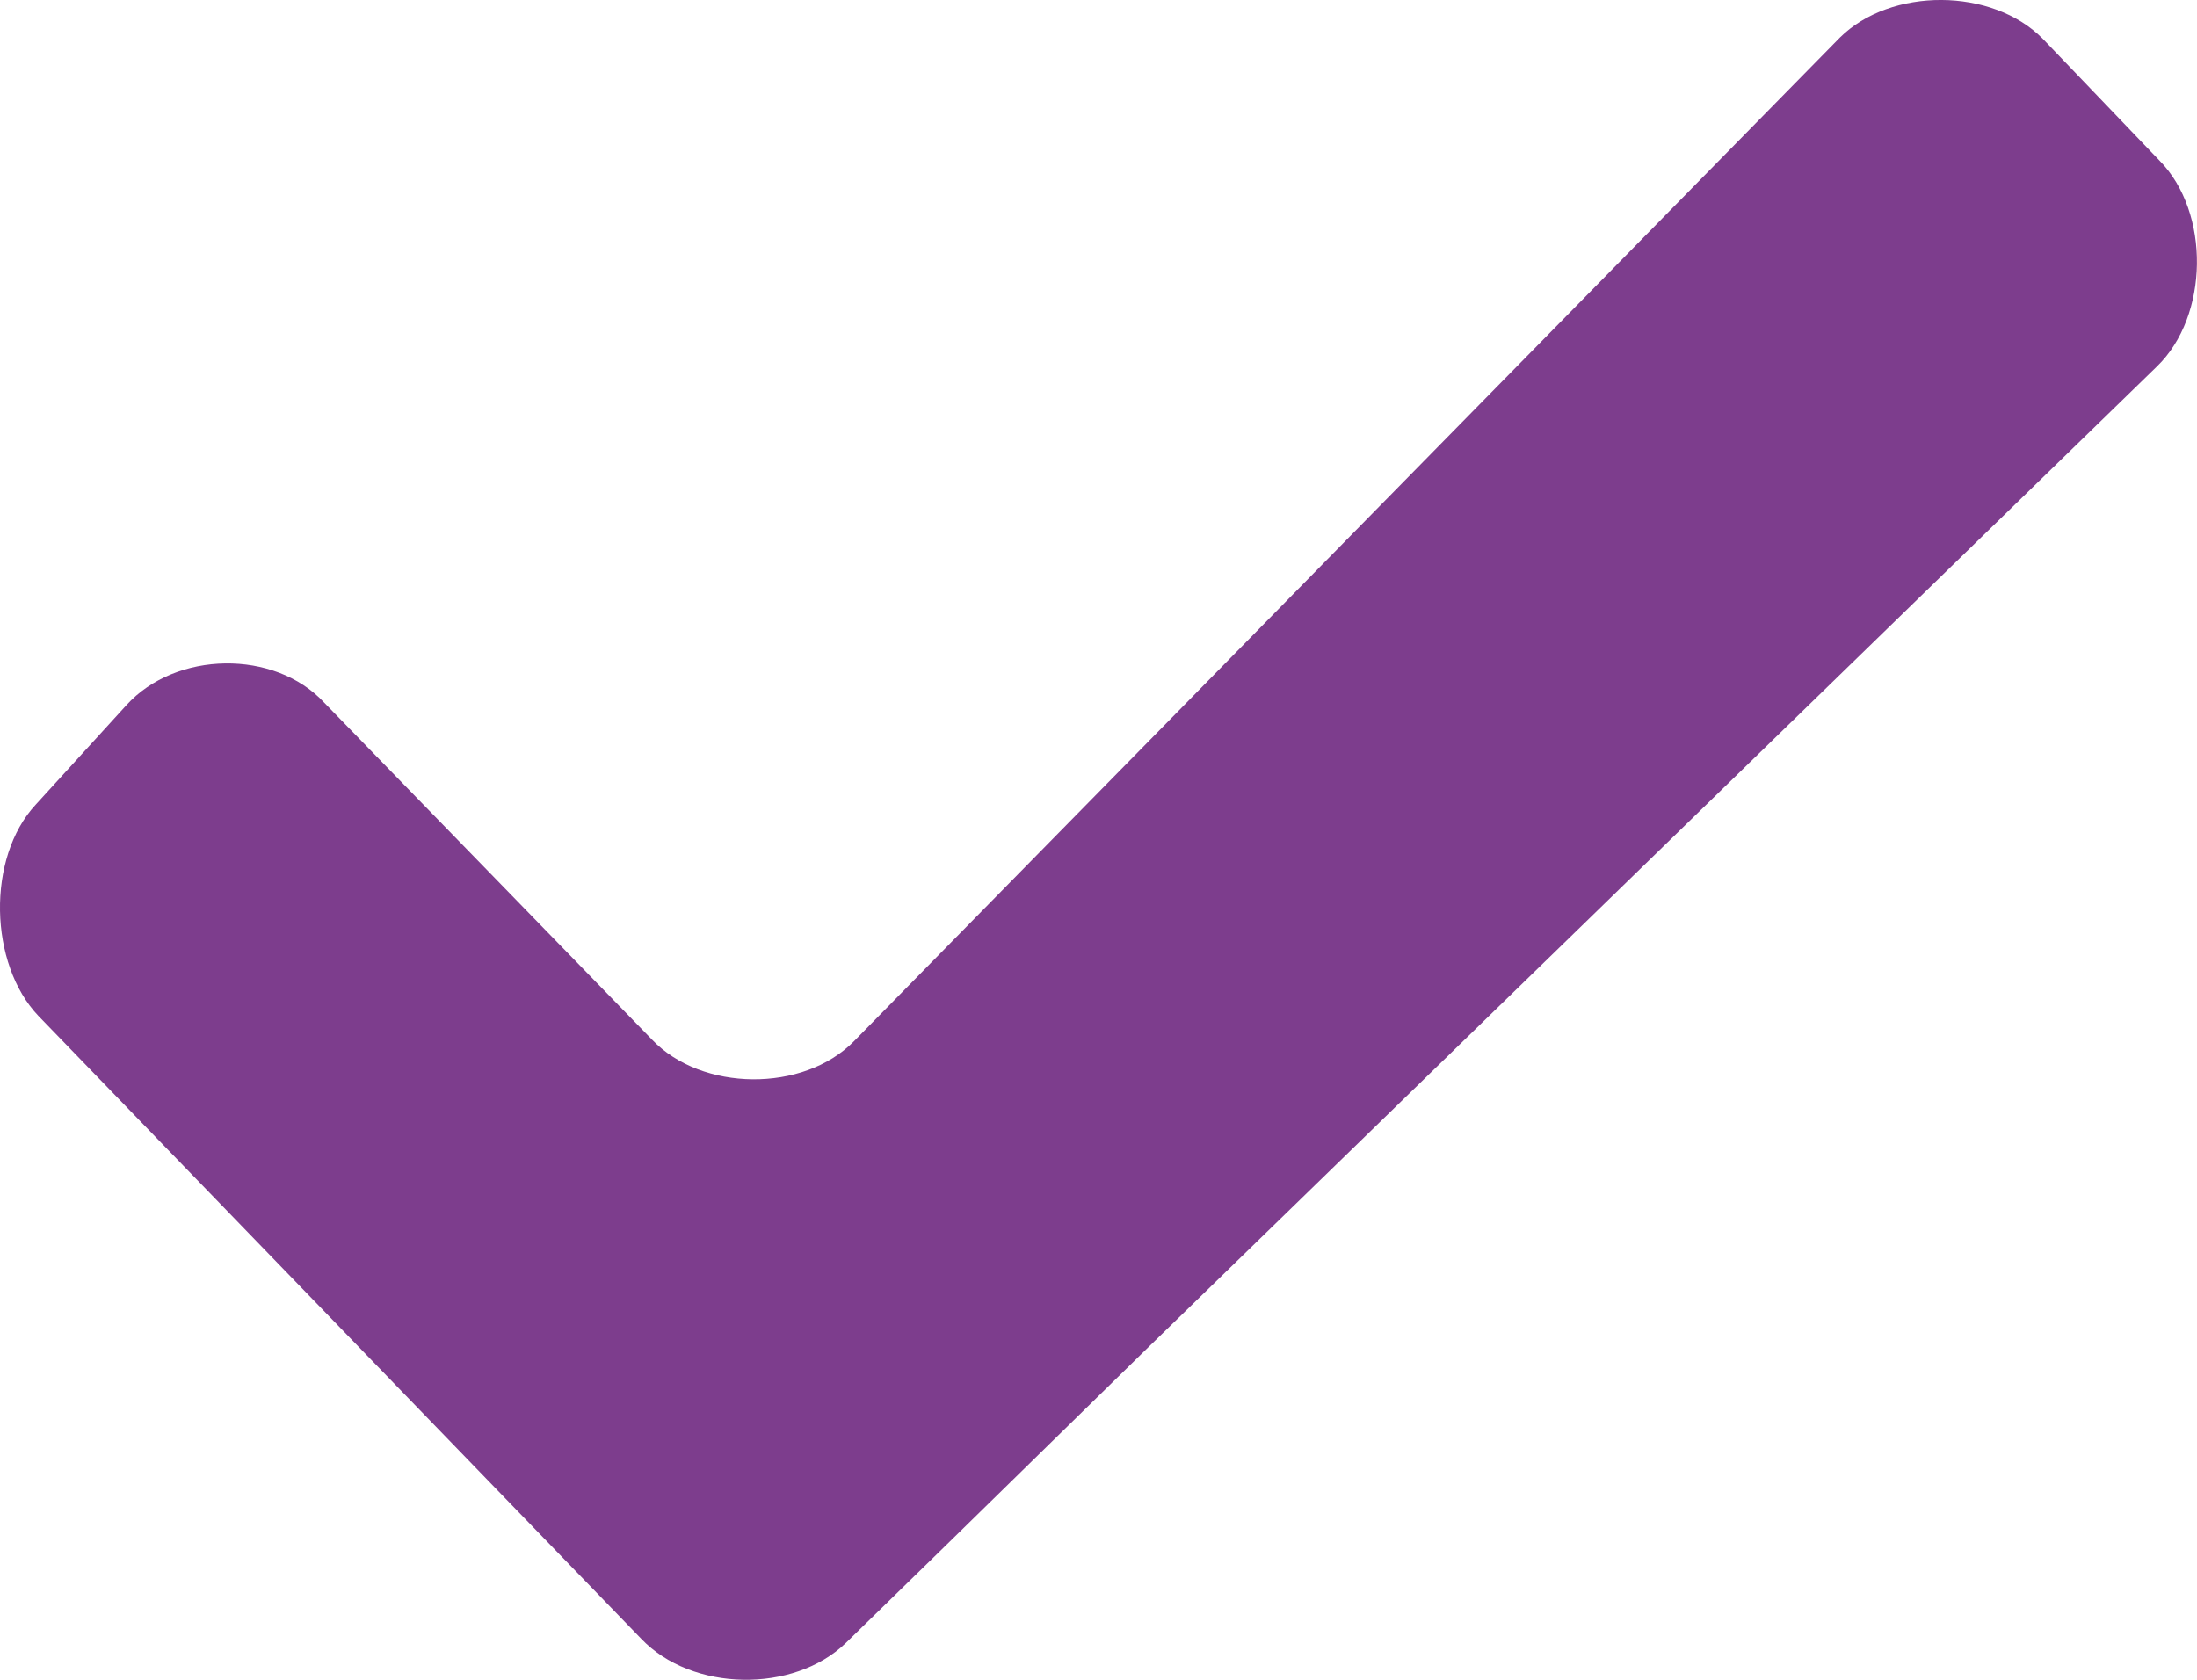
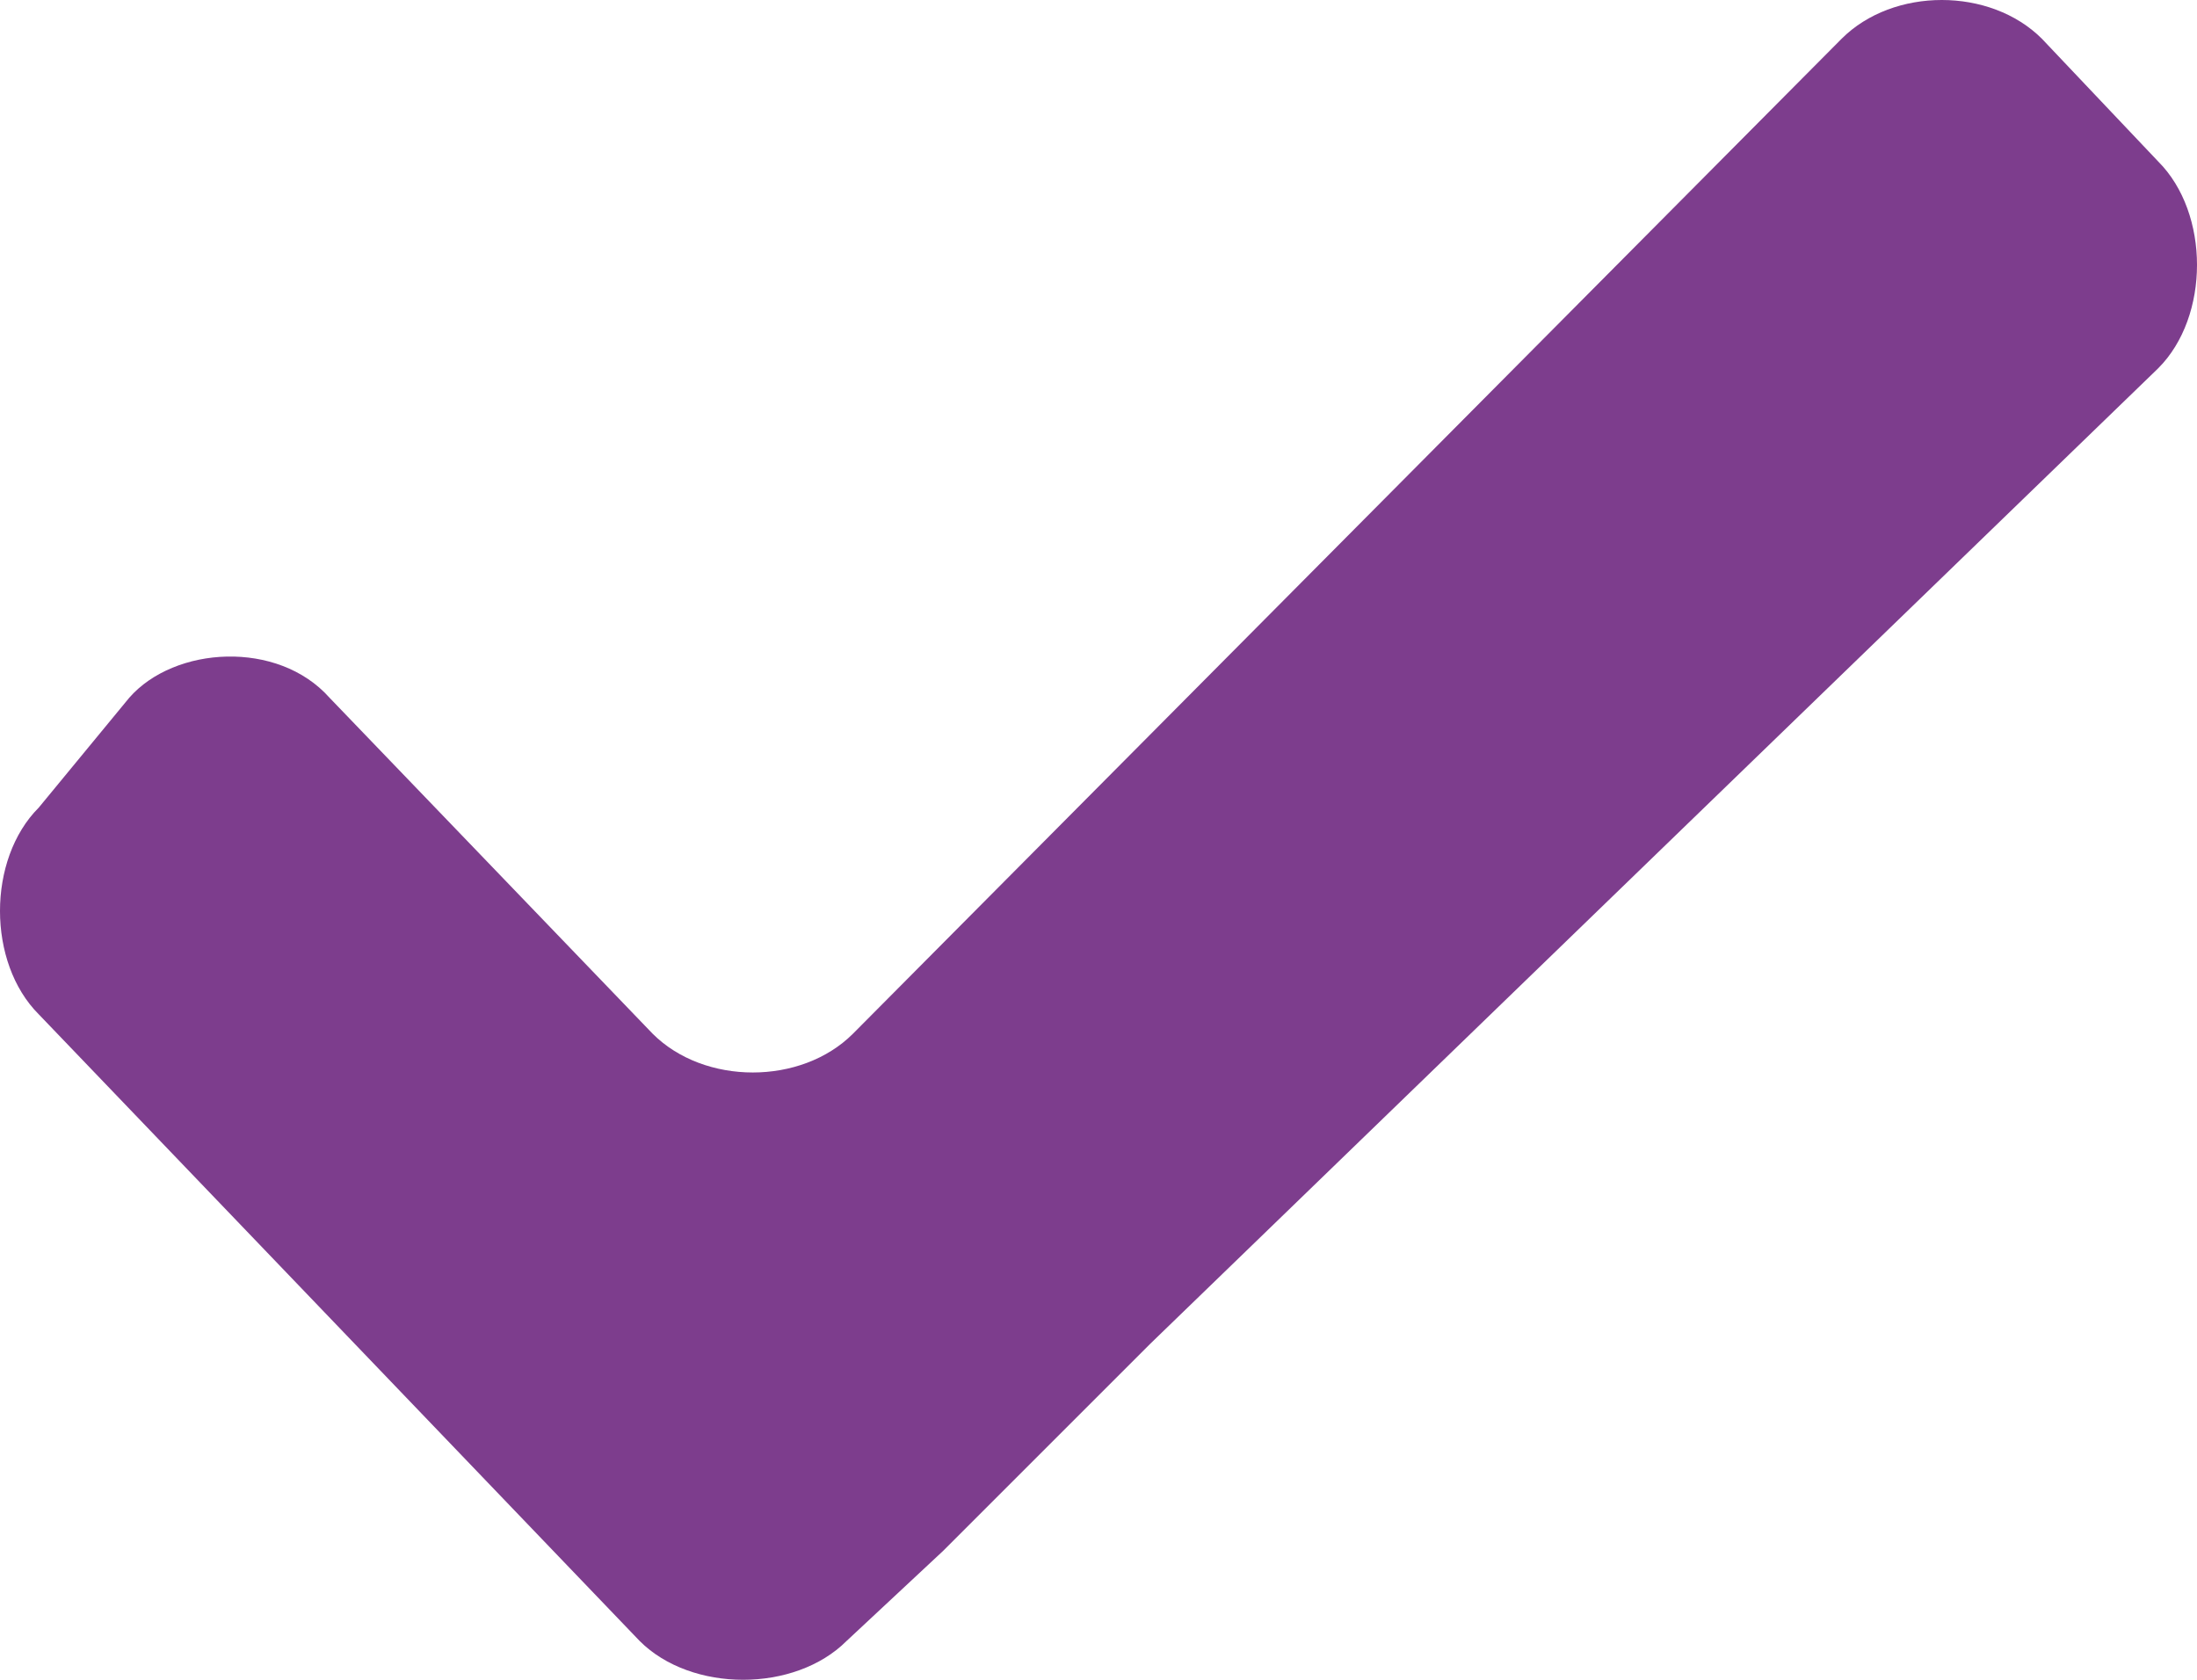
<svg xmlns="http://www.w3.org/2000/svg" width="34" height="26">
-   <path d="M.553 12.454c-.765.823-.723 2.47.042 3.271l9.328 9.64c.786.824 2.359.846 3.166.066l1.488-1.452 3.208-3.14L33.38 5.672c.807-.78.829-2.383.042-3.184L31.617.604c-.786-.802-2.358-.802-3.144-.022L13.217 16.115c-.787.802-2.359.78-3.124-.021l-5.078-5.221c-.765-.824-2.295-.802-3.06.043L.553 12.454z" fill="#7D3D8D" fill-rule="evenodd" />
+   <path d="M.6 12.5c-.8.8-.8 2.4 0 3.2l9.3 9.7c.8.8 2.4.8 3.2 0l1.5-1.4 3.2-3.2L33.4 5.7c.8-.8.8-2.4 0-3.2L31.6.6c-.8-.8-2.3-.8-3.1 0L13.2 16c-.8.8-2.3.8-3.1 0l-5-5.2c-.8-.9-2.4-.8-3.1 0L.6 12.5z" fill="#7D3D8D" fill-rule="evenodd" />
</svg>
